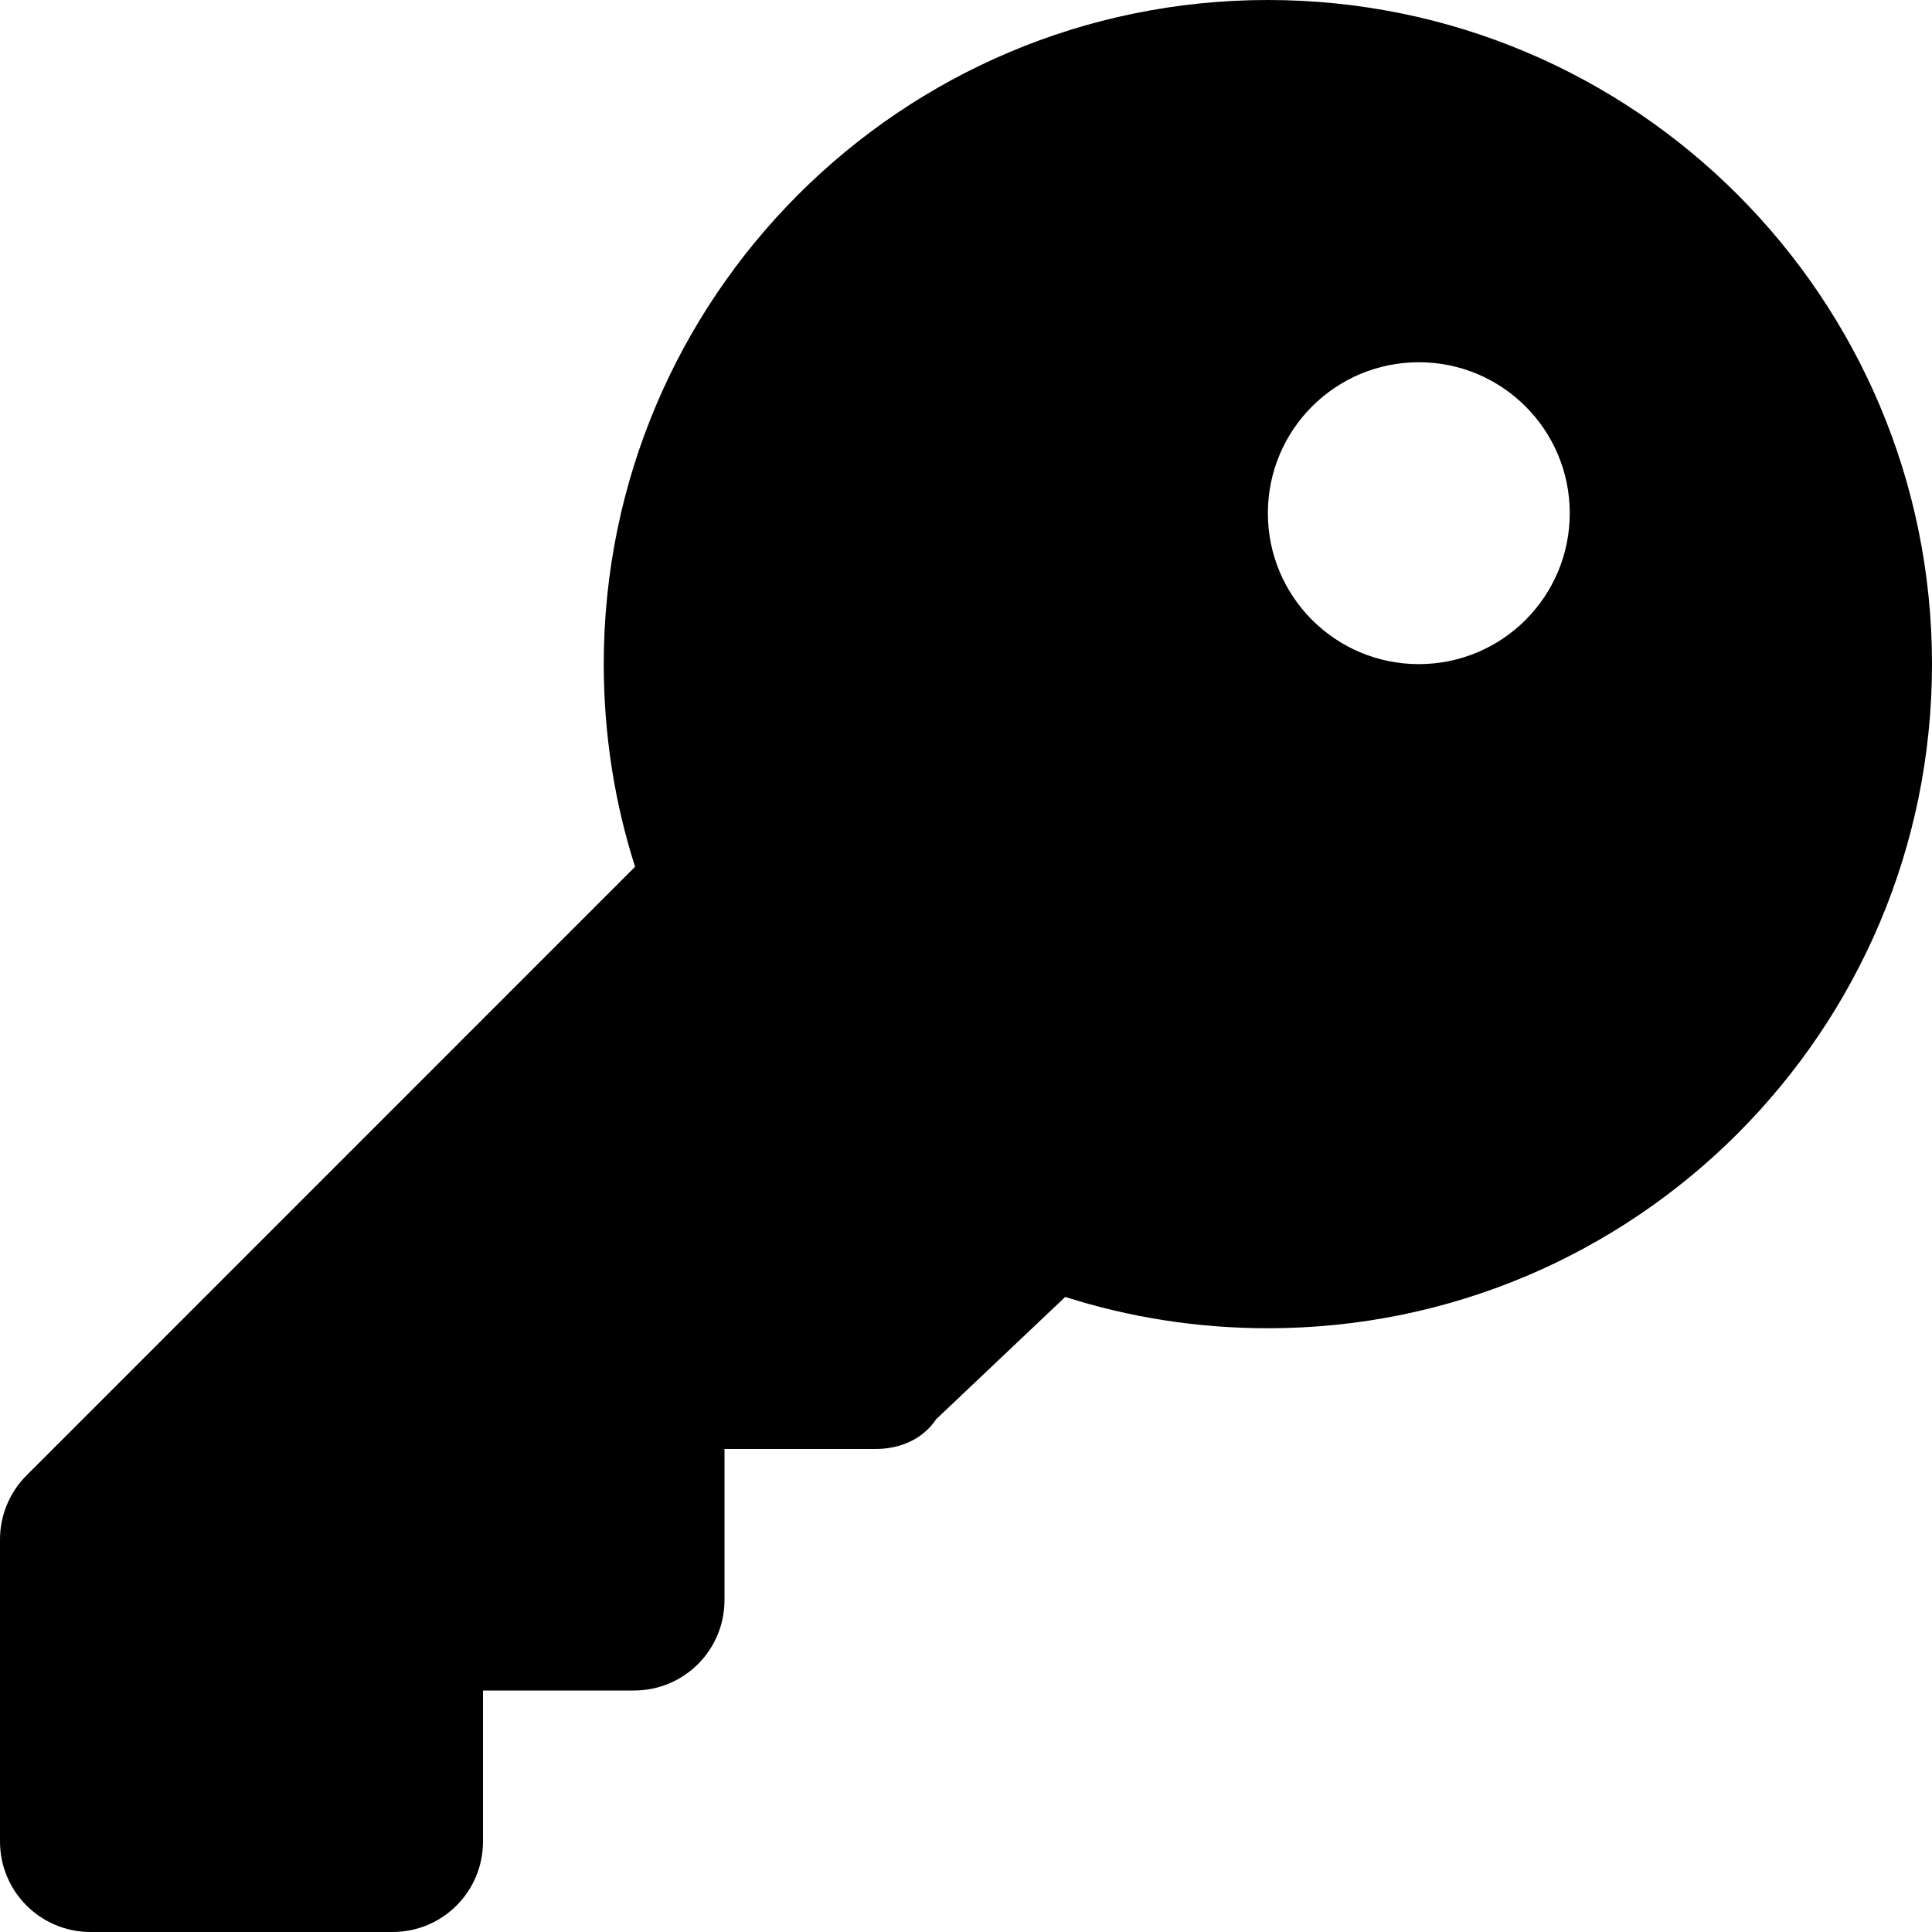
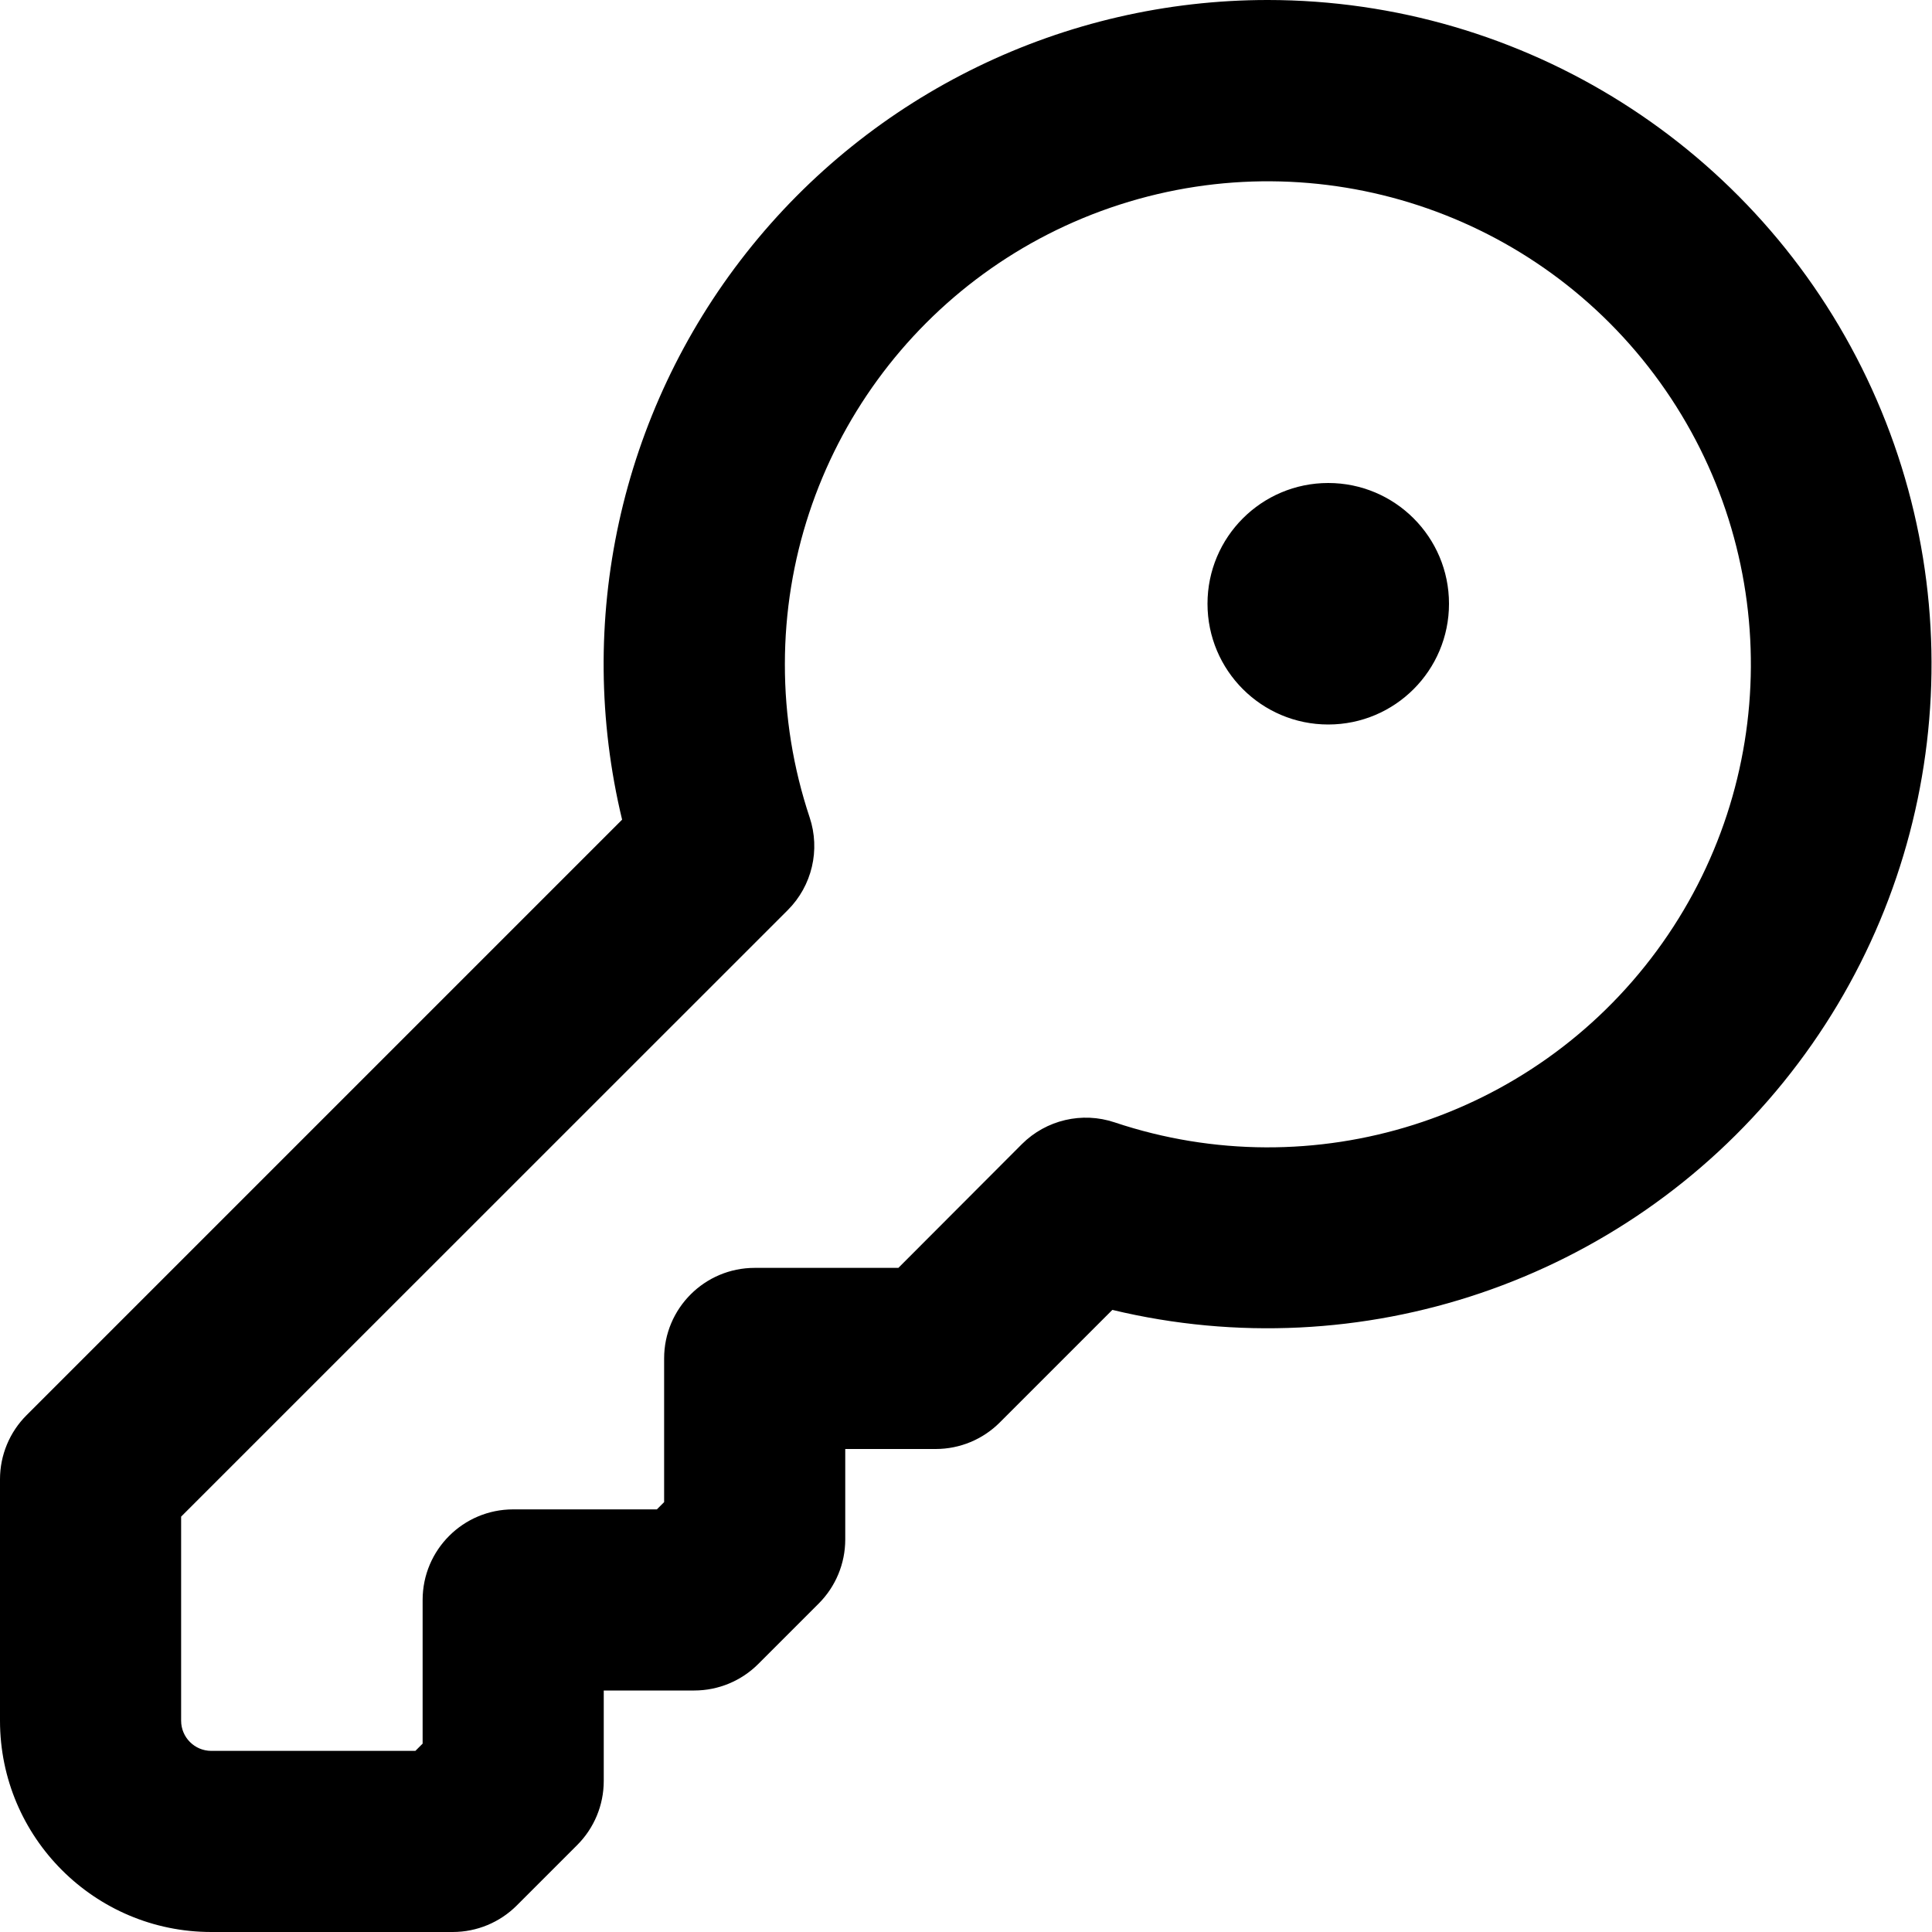
- <svg fill="currentColor" viewBox="0 0 512 512">
-   <path d="m282.3 343.7-34.2 32.4c-3.6 5.4-9.7 7.9-16.1 7.9h-40v40c0 13.3-10.7 24-24 24h-40v40c0 13.3-10.7 24-24 24H24c-13.25 0-24-10.7-24-24v-80c0-6.4 2.529-12.5 7.029-17L168.3 229.7c-5.4-16.9-8.3-35-8.3-53.7C160 78.8 238.8 0 336 0s176 78.8 176 176-78.8 176-176 176c-18.7 0-36.8-2.9-53.7-8.3zM376 176c22.1 0 40-17.9 40-40s-17.9-40-40-40-40 17.9-40 40 17.9 40 40 40z" />
+ <svg fill="currentColor" viewBox="0 0 16 16">
+   <path fill-rule="evenodd" d="M6.5 5.5a4 4 0 112.731 3.795.75.75 0 00-.768.18L7.44 10.5H6.25a.75.75 0 00-.75.75v1.19l-.06.06H4.25a.75.75 0 00-.75.75v1.19l-.06.06H1.75a.25.25 0 01-.25-.25v-1.69l5.024-5.023a.75.75 0 00.181-.768A3.995 3.995 0 016.5 5.5zm4-5.5a5.5 5.5 0 00-5.348 6.788L.22 11.72a.75.75 0 00-.22.53v2C0 15.216.784 16 1.75 16h2a.75.75 0 00.53-.22l.5-.5a.75.75 0 00.22-.53V14h.75a.75.75 0 00.53-.22l.5-.5a.75.75 0 00.22-.53V12h.75a.75.75 0 00.53-.22l.932-.932A5.5 5.5 0 1010.5 0zm.5 6a1 1 0 100-2 1 1 0 000 2z" />
</svg>
